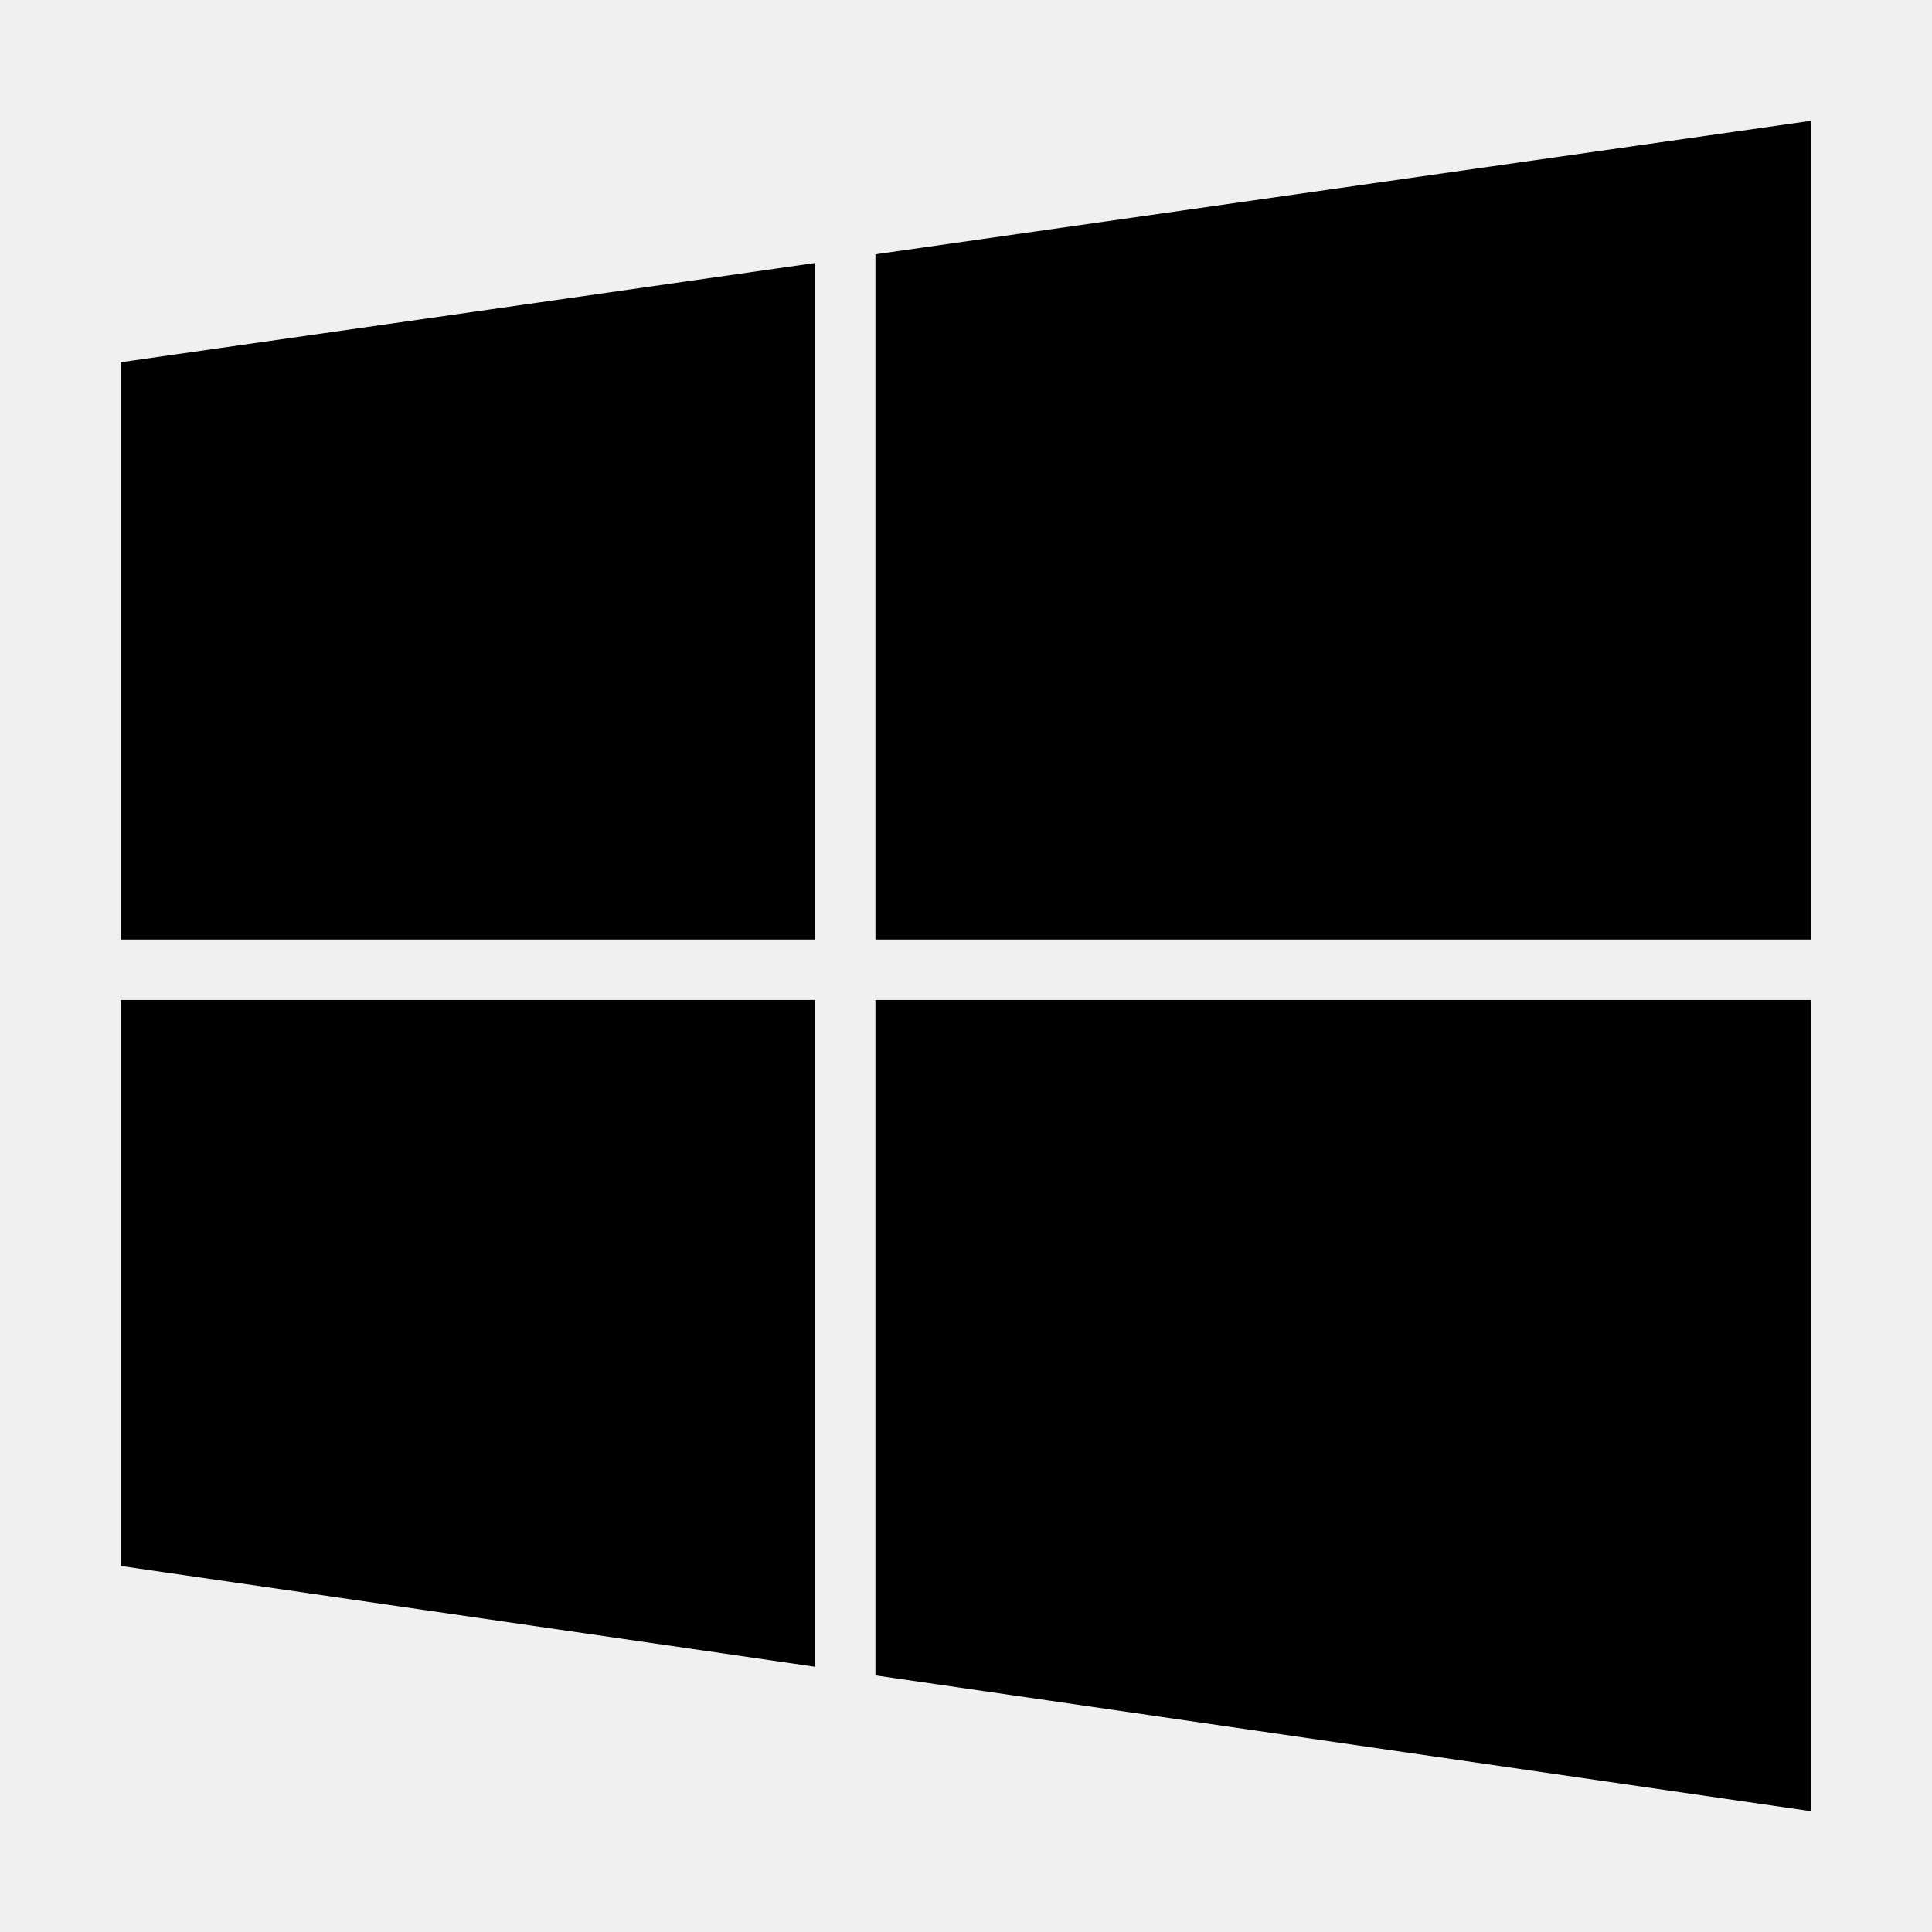
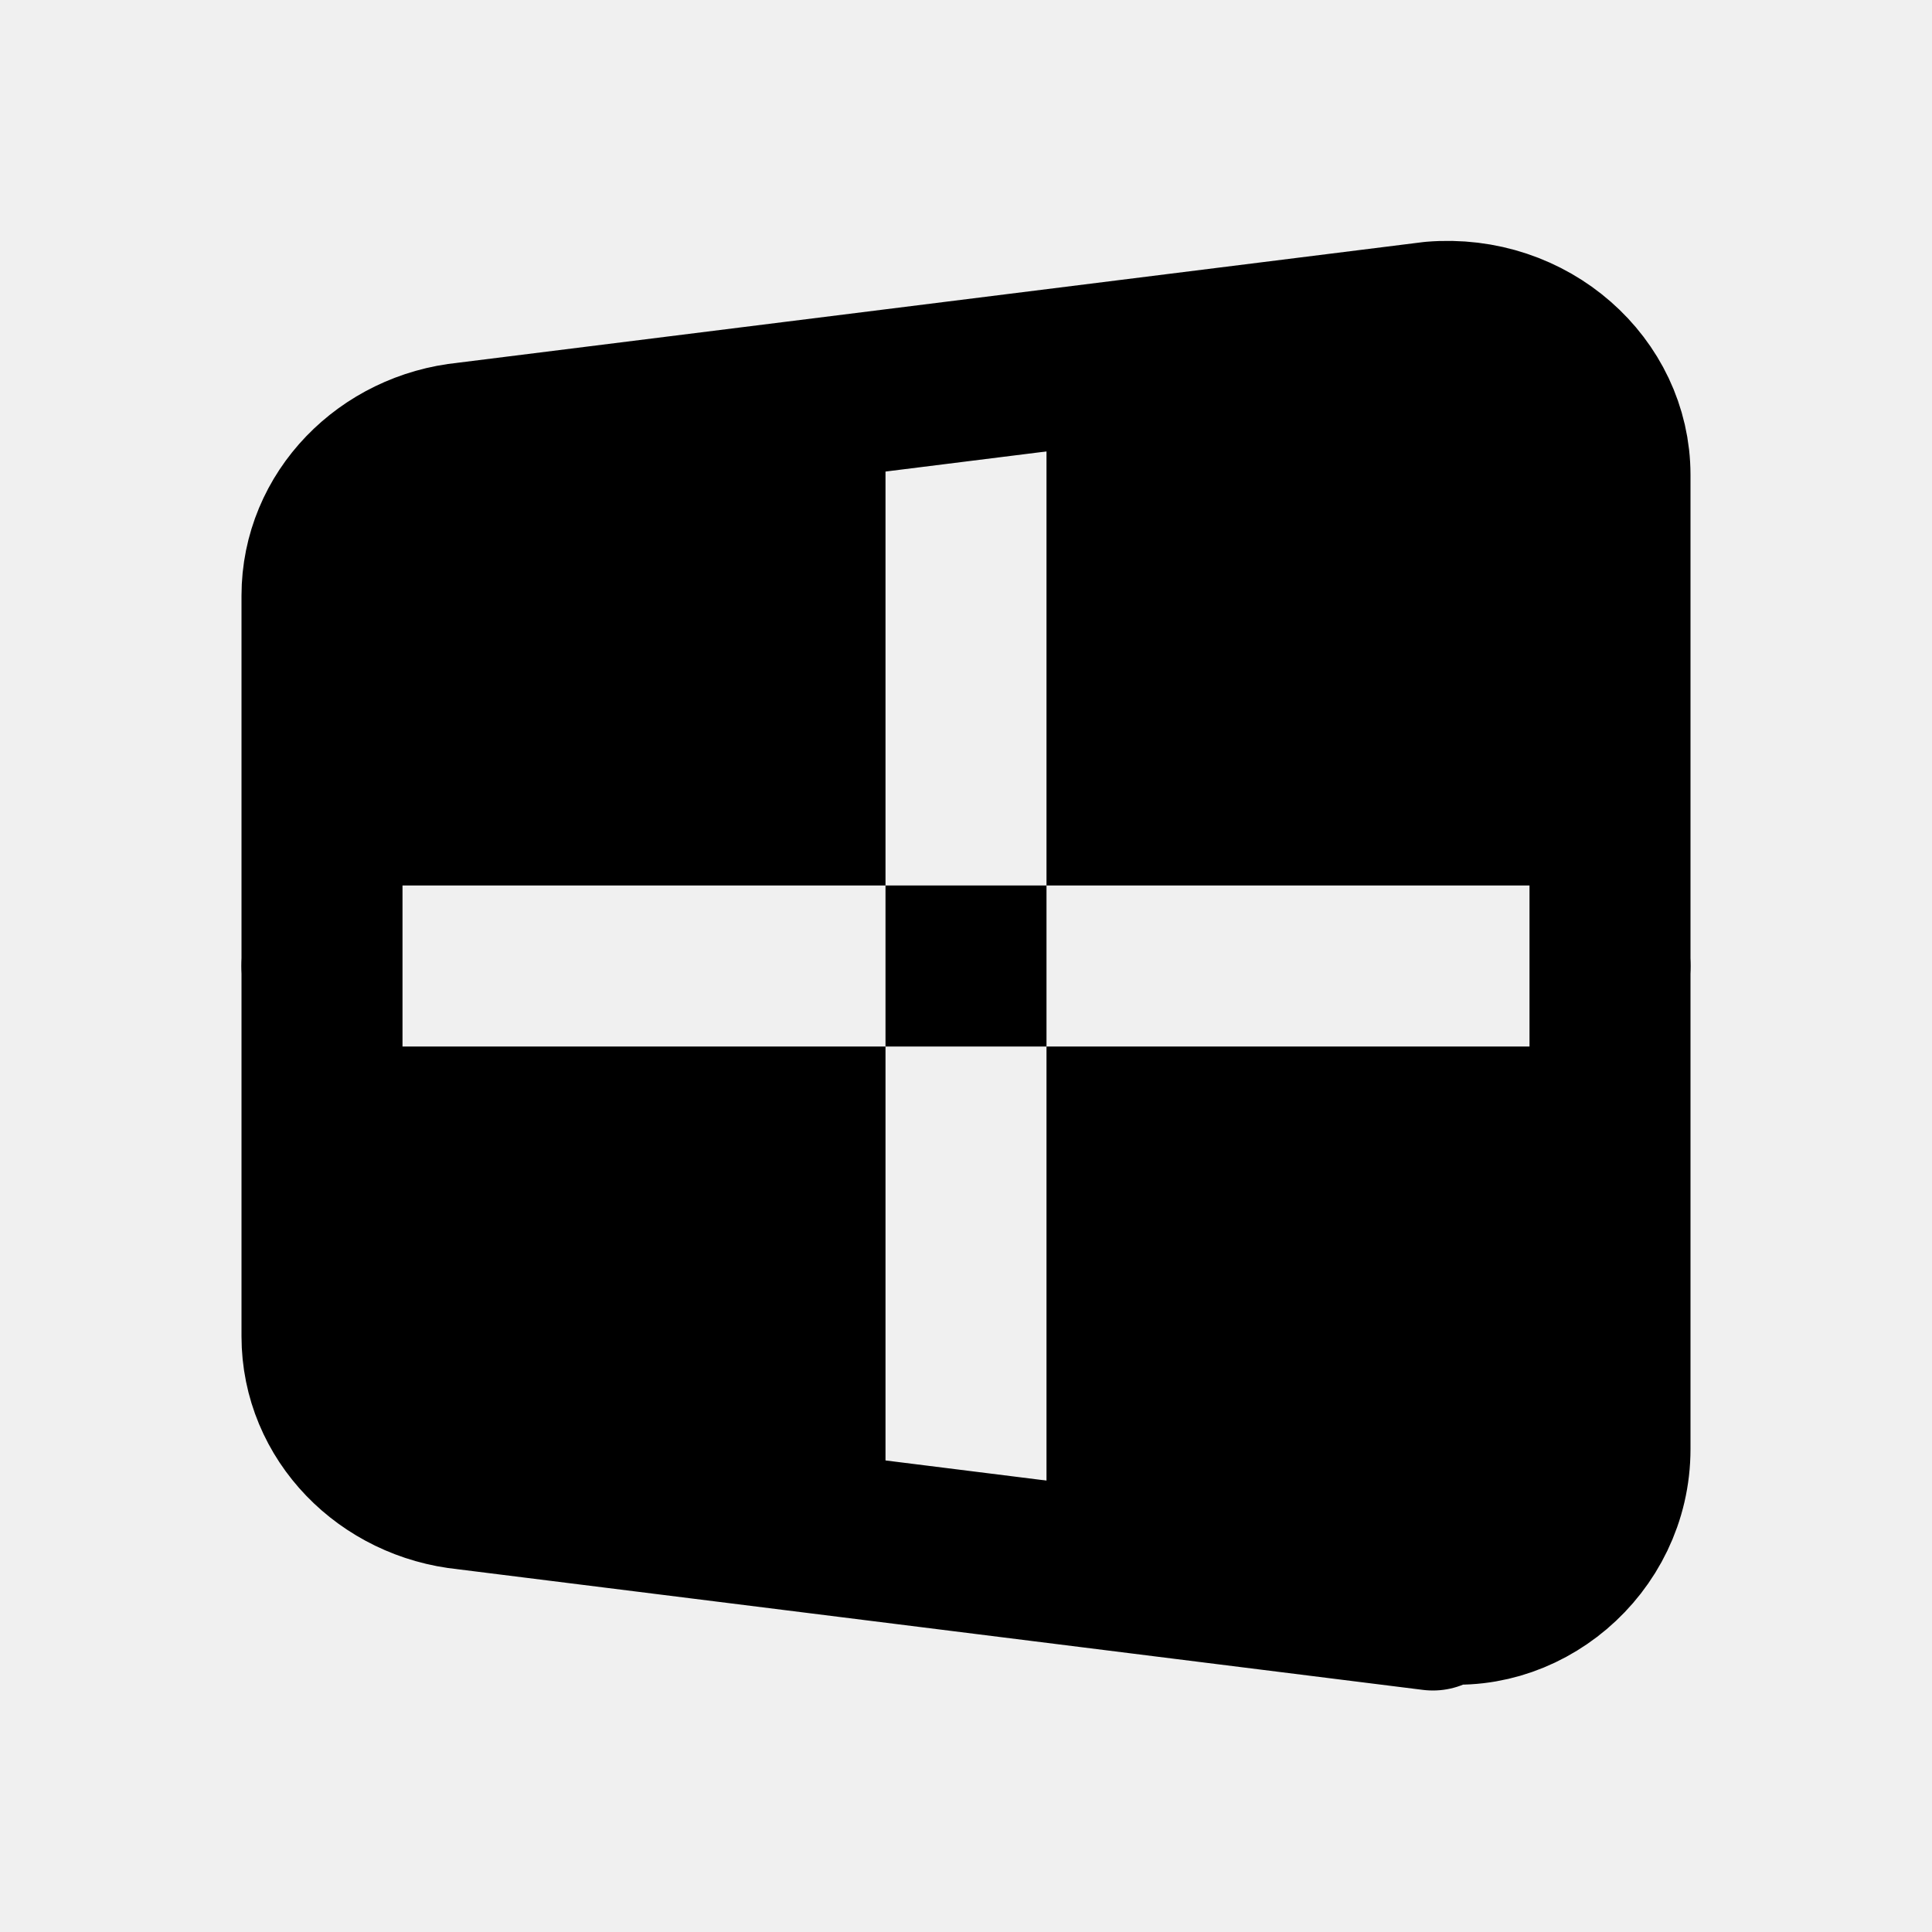
<svg xmlns="http://www.w3.org/2000/svg" width="24" height="24" viewBox="0 0 24 24" fill="none">
-   <path d="M22.5 12.422H10.875V20.812L22.5 22.5V12.422ZM10.125 12.422H1.5V19.453L10.125 20.705V12.422ZM22.5 1.5L10.875 3.159V11.672H22.5V1.5ZM10.125 3.267L1.5 4.5V11.672H10.125V3.267Z" fill="black" />
+   <g clip-path="url(#clip0_2725_363)">
+     <path d="M17.8 20L5.8 18.5C4.8 18.4 4 17.6 4 16.6V7.4C4 6.4 4.8 5.6 5.8 5.5L17.8 4C19 3.9 20 4.8 20 5.9V18C20 19.2 18.9 20.1 17.8 19.9V20Z" stroke="currentColor" stroke-width="2" stroke-linecap="round" stroke-linejoin="round" />
+     <path fill-rule="evenodd" clip-rule="evenodd" d="M17.8 20L12.921 19.39C12.972 19.27 13 19.138 13 19V13H20V18C20 19.2 18.9 20.1 17.8 19.9V20ZM20 11H13V5C13 4.862 12.972 4.73 12.921 4.61L17.8 4C19 3.9 20 4.8 20 5.9V11ZM11.011 4.848L12.921 4.61C12.769 4.251 12.414 4 12 4C11.499 4 11.085 4.368 11.011 4.848ZM11 11H13V13H11V11ZM4 11V7.4C4 6.4 4.8 5.6 5.8 5.5L11.011 4.848C11.004 4.898 11 4.948 11 5V11H4ZM4 13H11V19C11 19.051 11.004 19.102 11.011 19.151L5.8 18.5C4.8 18.4 4 17.6 4 16.6V13ZM4 13V11C3.448 11 3 11.448 3 12C3 12.552 3.448 13 4 13ZM11.011 19.151L12.921 19.39C12.769 19.748 12.414 20 12 20C11.499 20 11.084 19.632 11.011 19.151ZM20 11V13C20.552 13 21 12.552 21 12C21 11.448 20.552 11 20 11Z" fill="currentColor" />
+   </g>
+   <defs>
+     <clipPath id="clip0_2725_363">
+       <rect width="24" height="24" fill="white" />
+     </clipPath>
+   </defs>
</svg>
